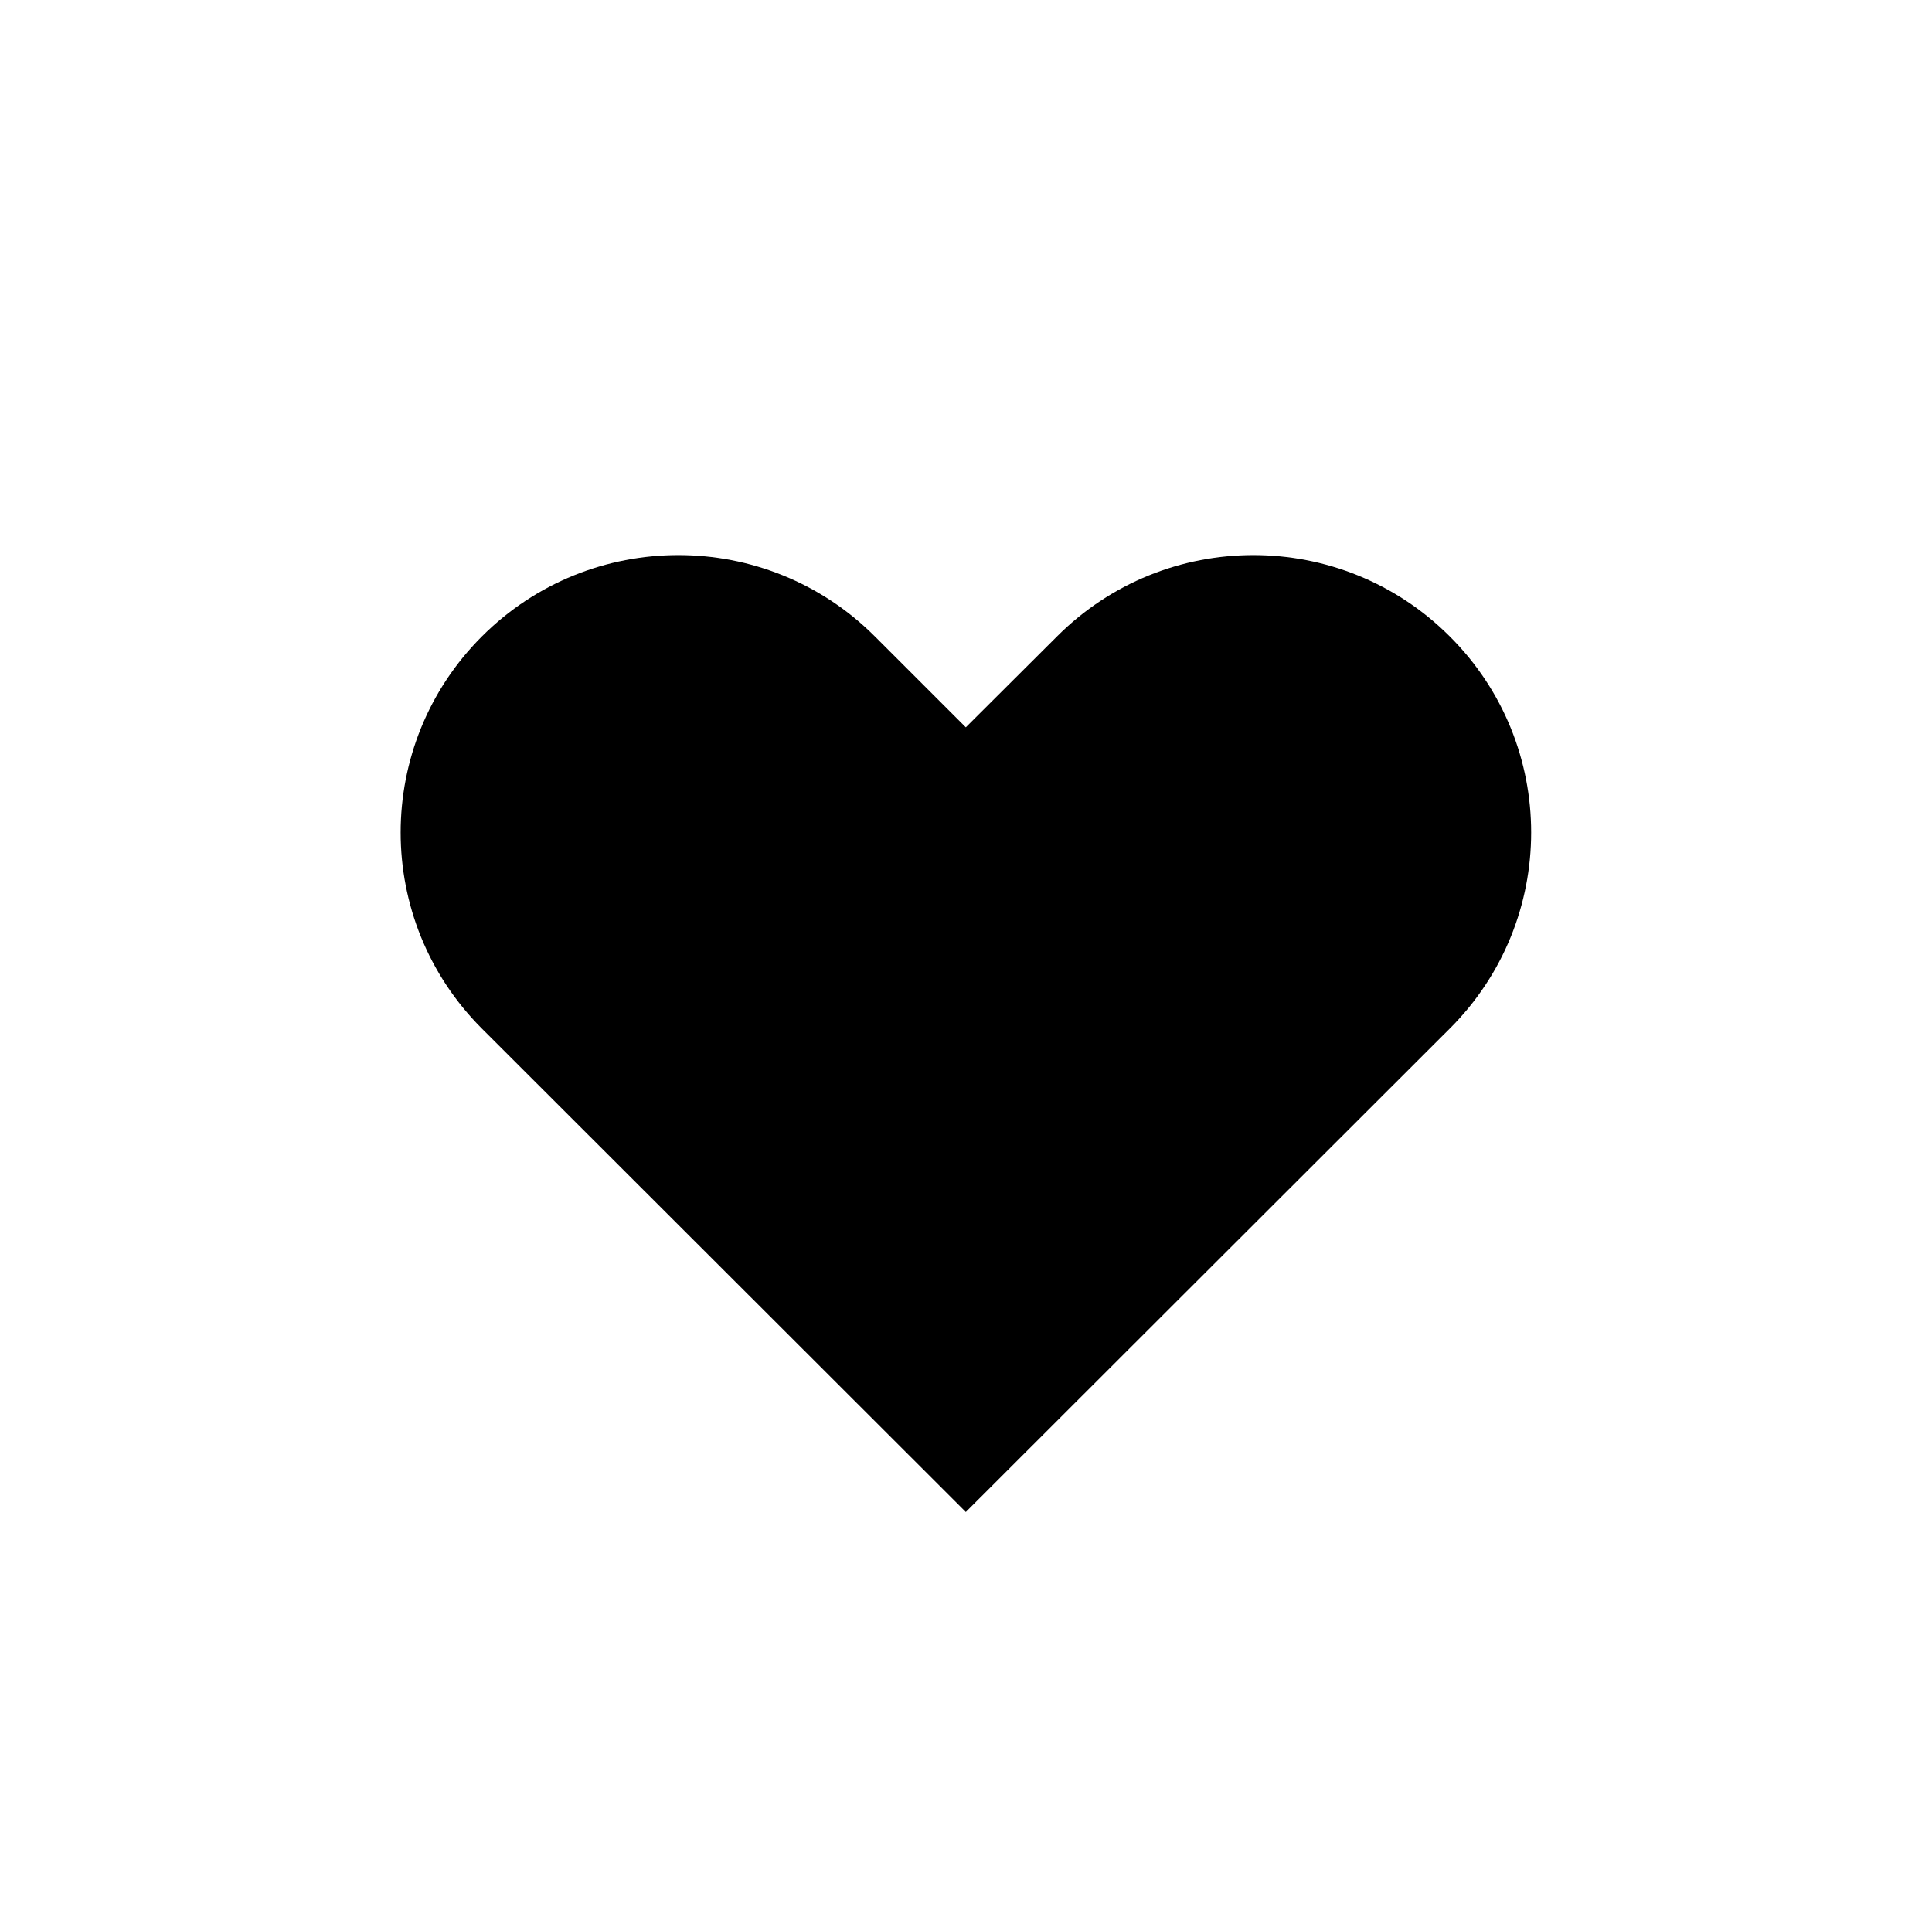
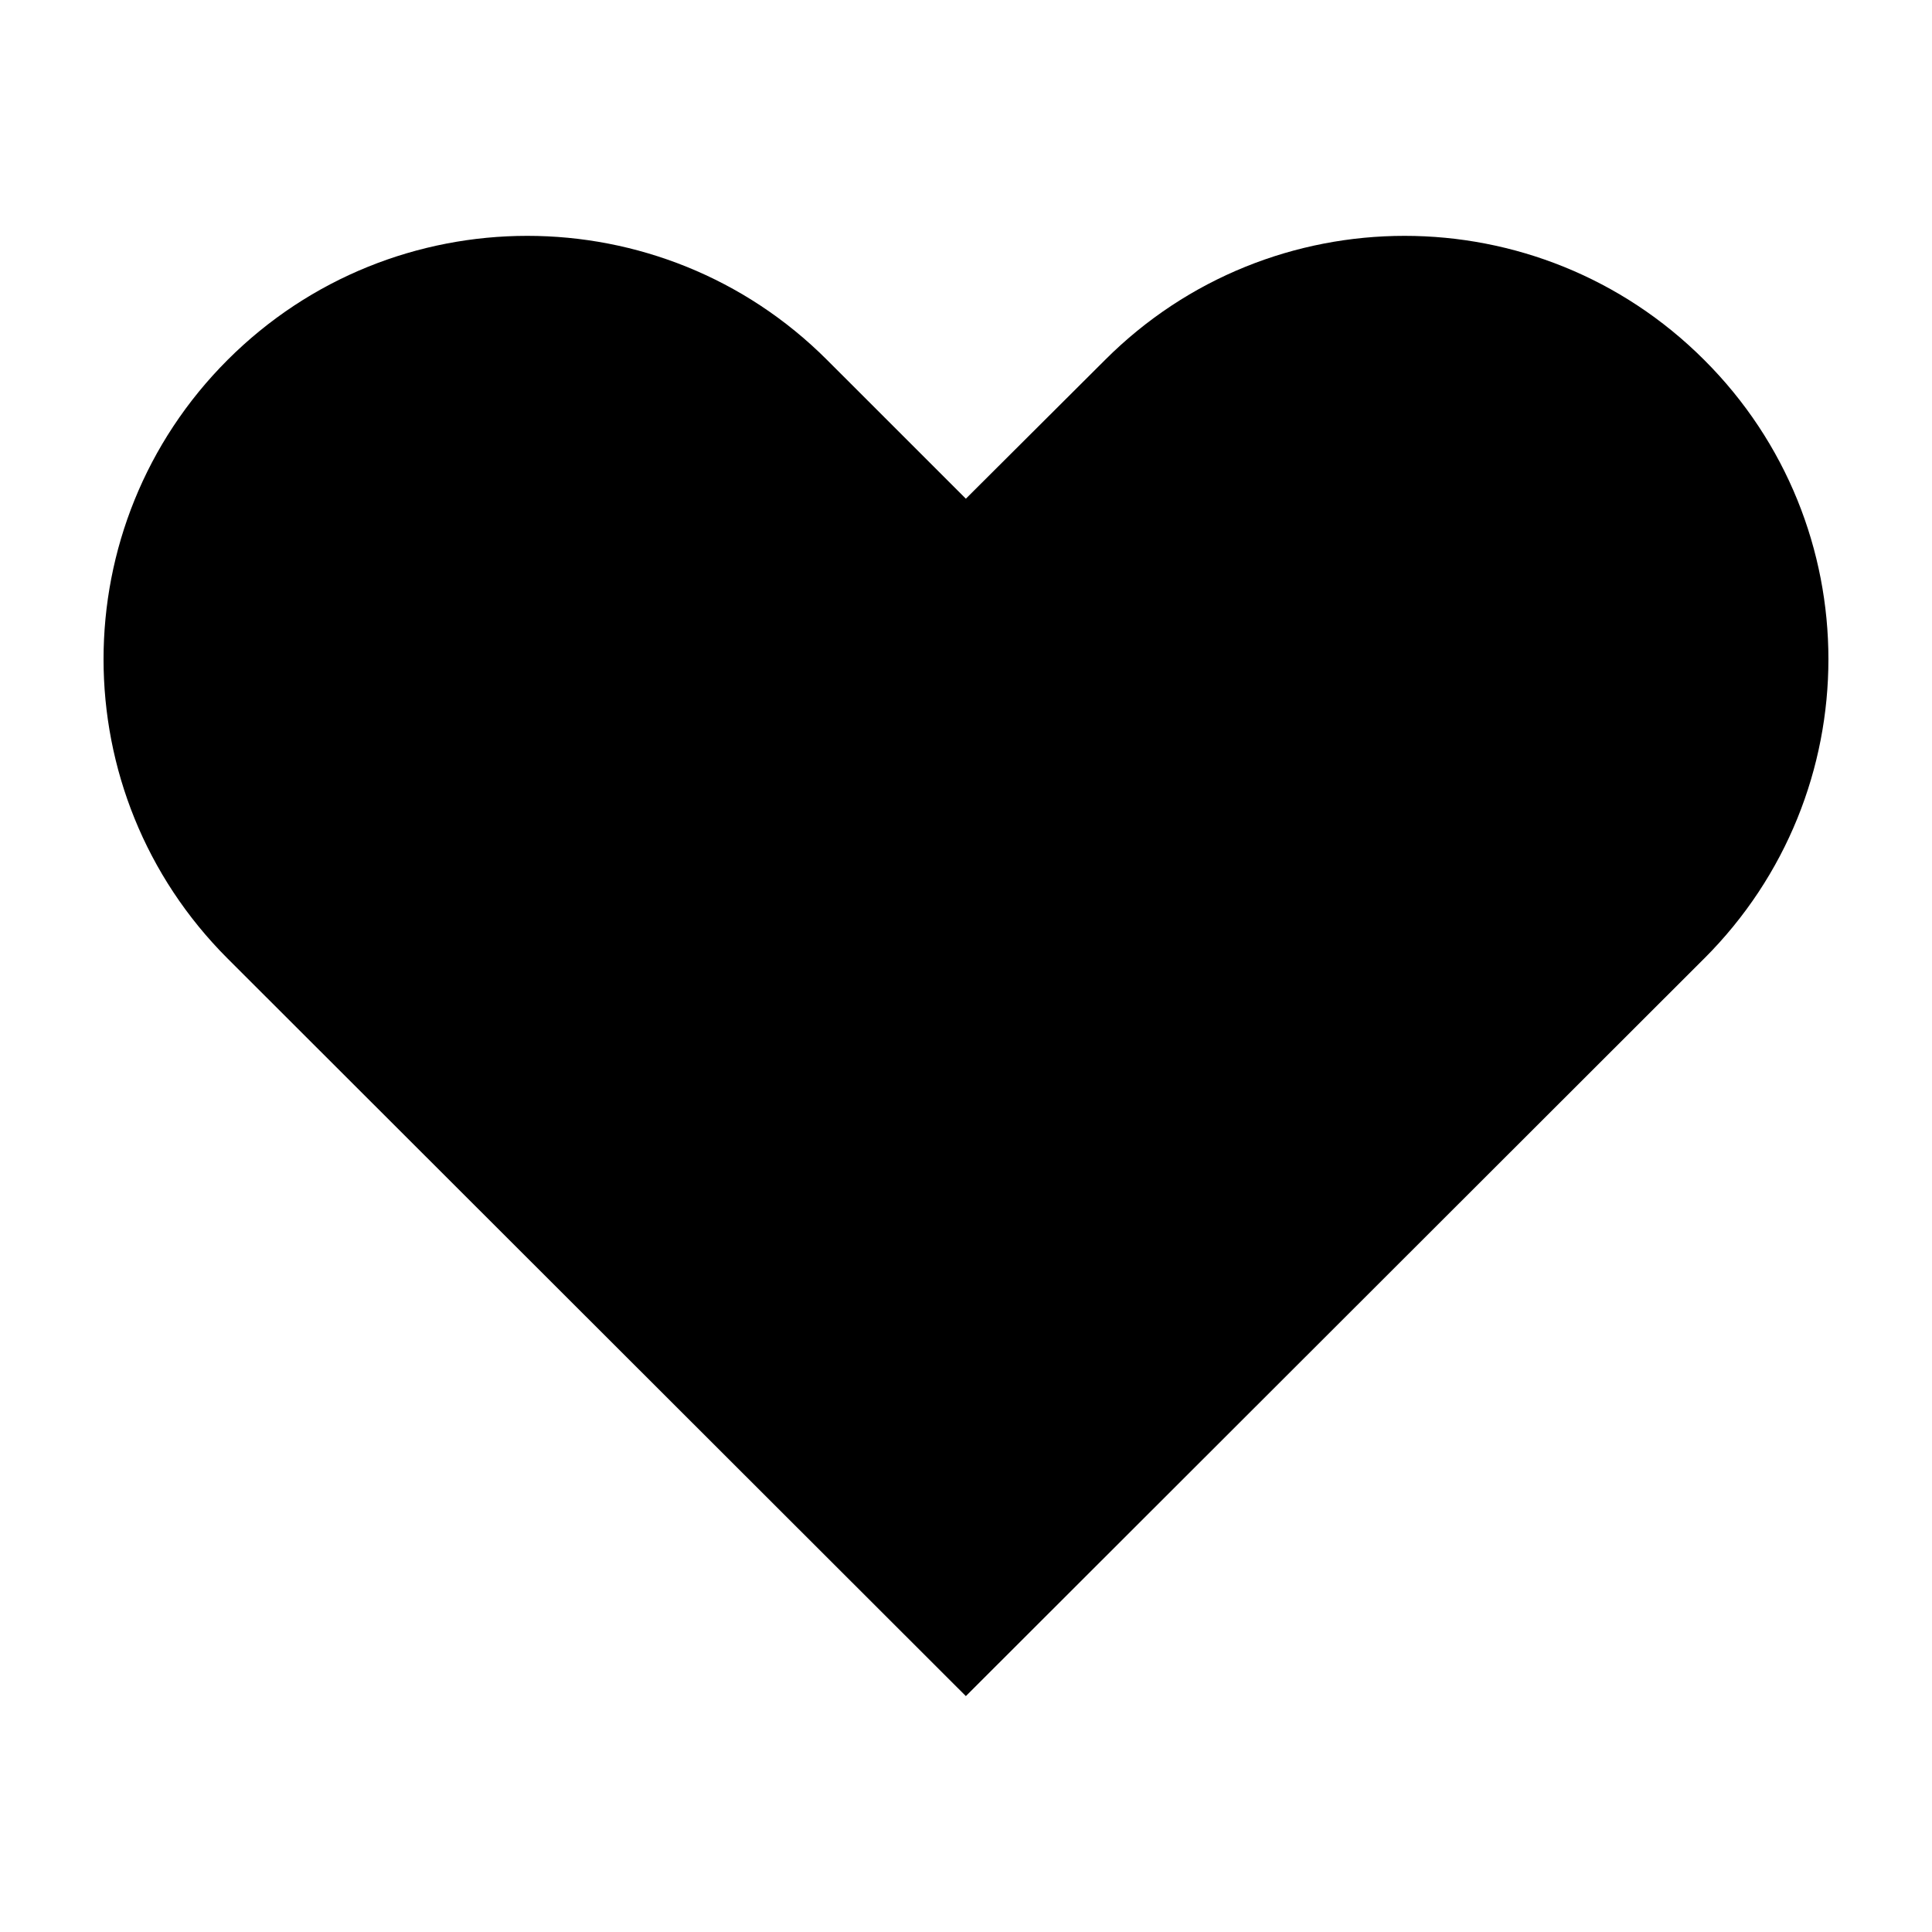
- <svg xmlns="http://www.w3.org/2000/svg" viewBox="0 0 103.34 103.24">
+ <svg xmlns="http://www.w3.org/2000/svg" viewBox="17.80 21.43 67.73 67.73">
  <path fill="currentColor" d="M77.541 55.035 51.66 80.89 25.78 55.035c-5.8-5.797-5.8-15.192 0-20.989 5.801-5.797 15.212-5.797 21.012 0l4.868 4.867 4.882-4.867c5.797-5.797 15.2-5.797 21 0 5.809 5.793 5.809 15.188 0 20.989" />
</svg>
